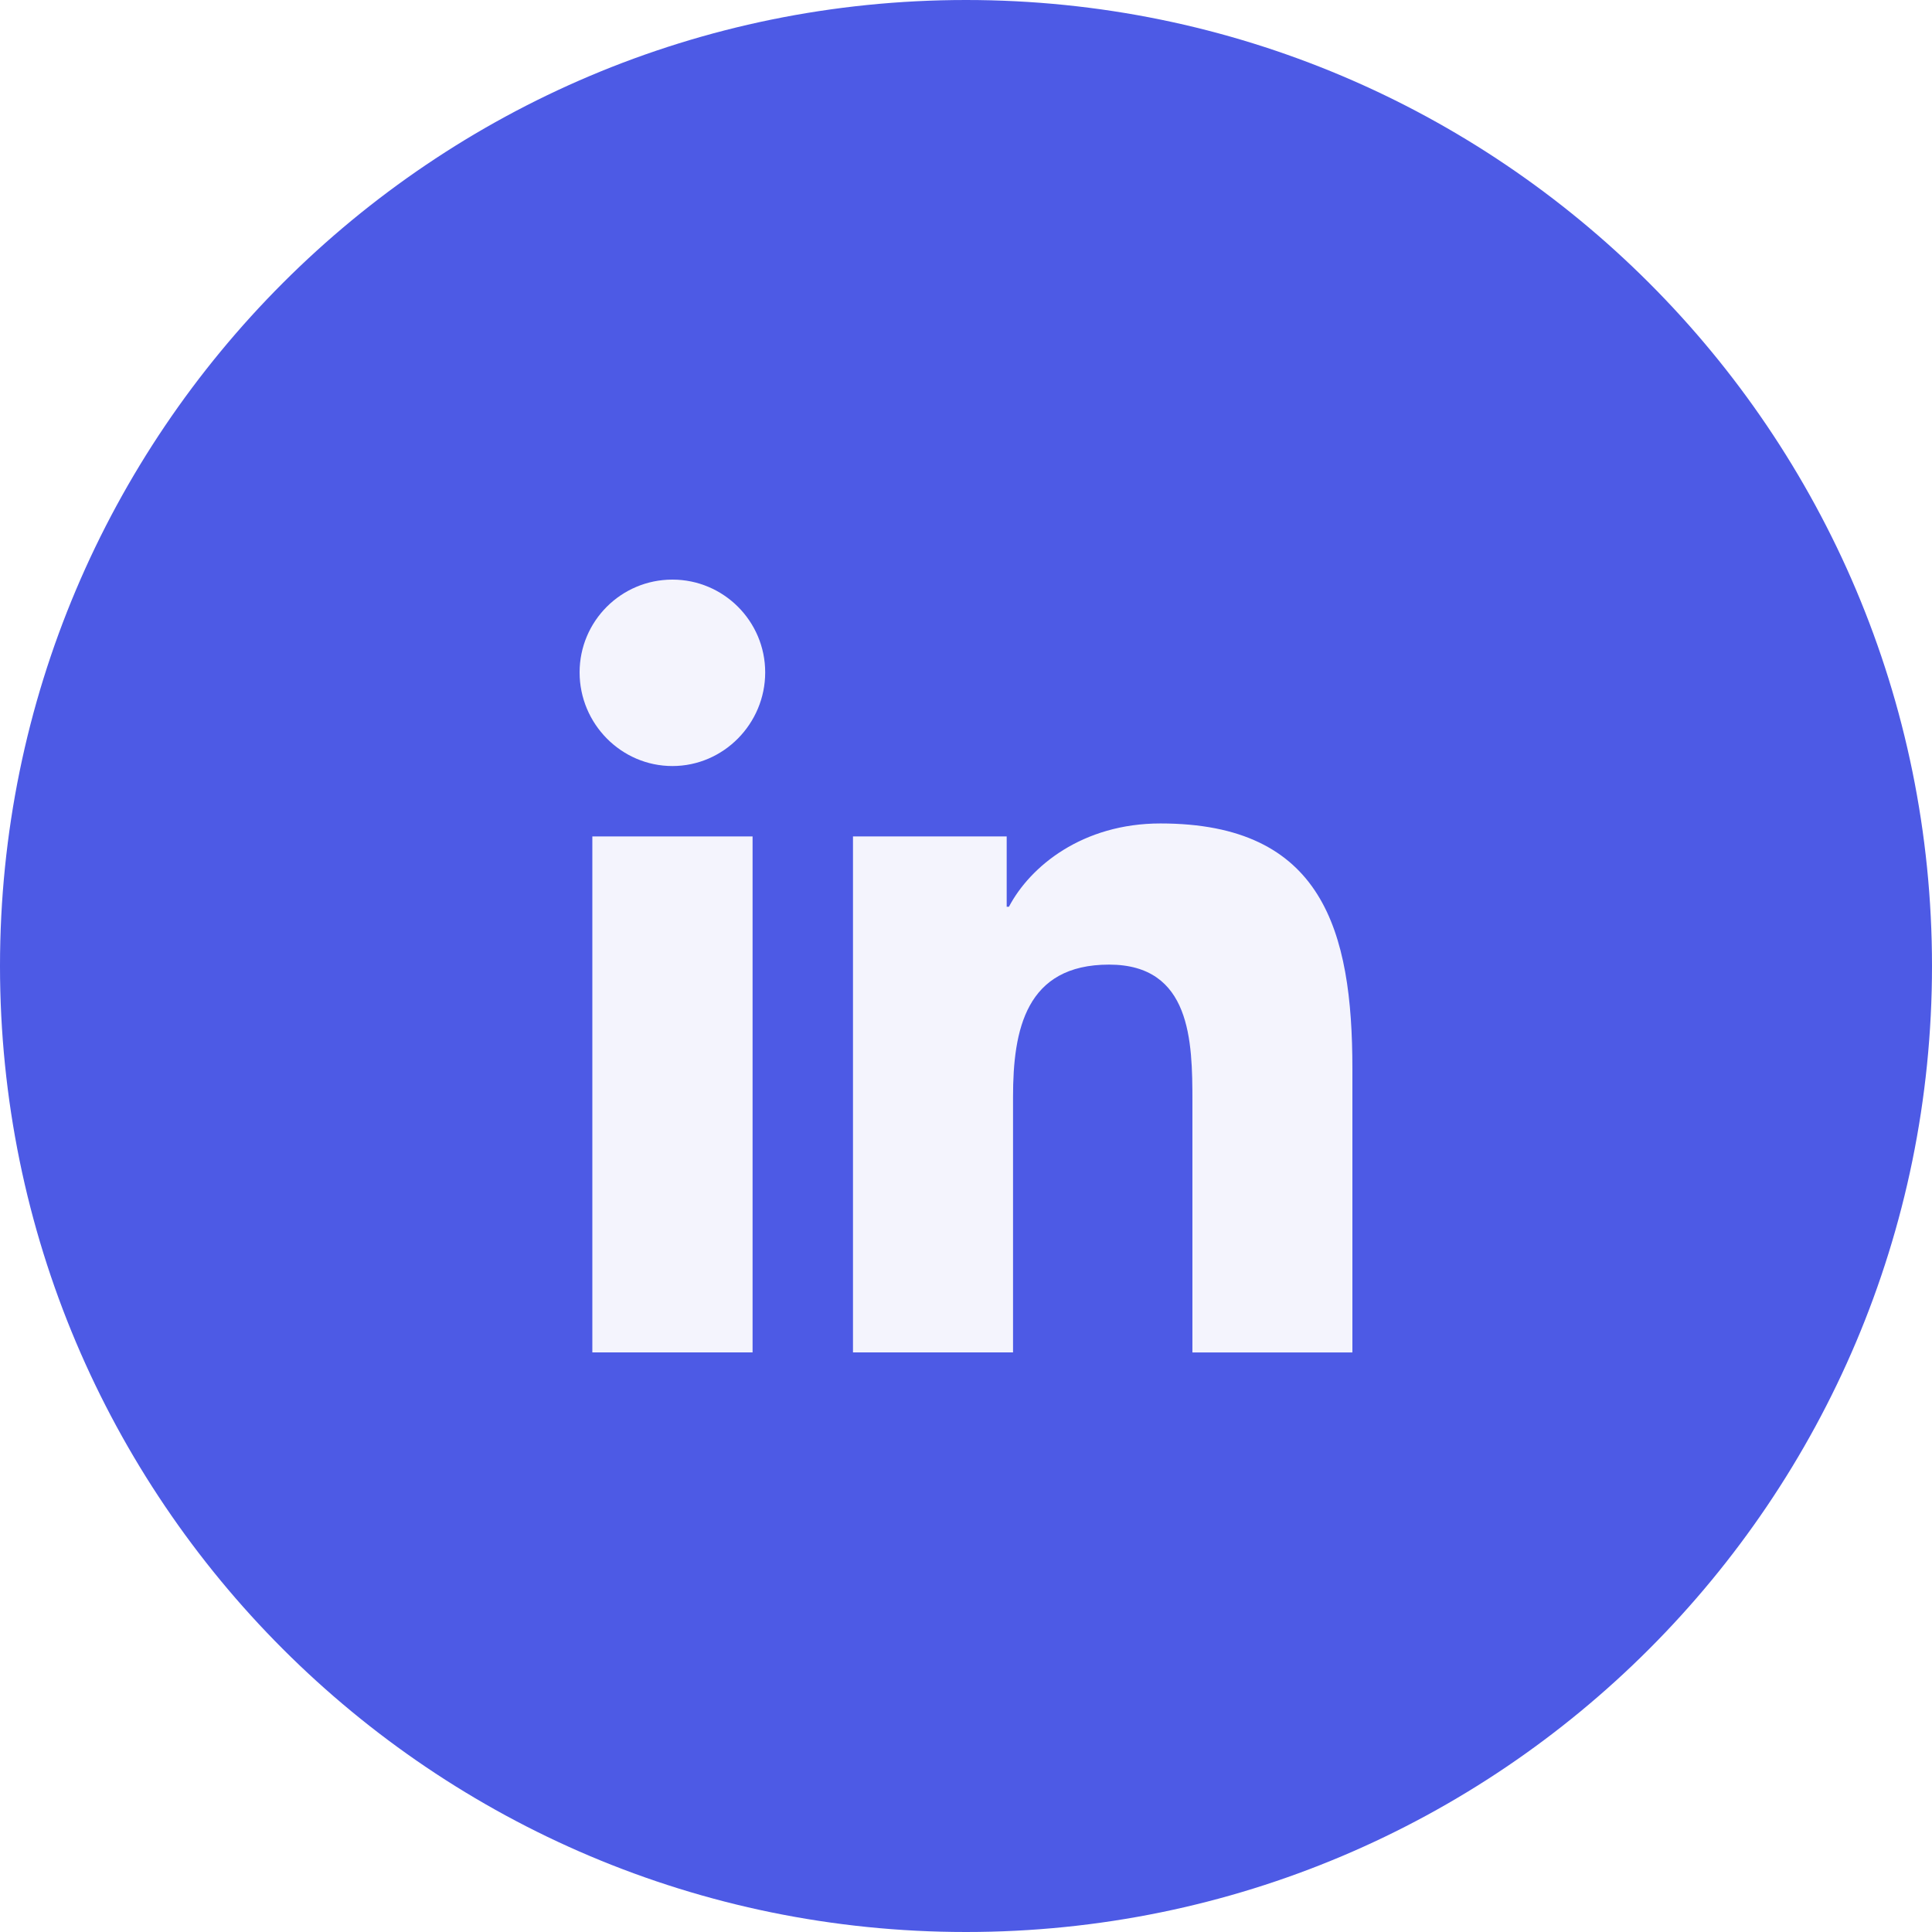
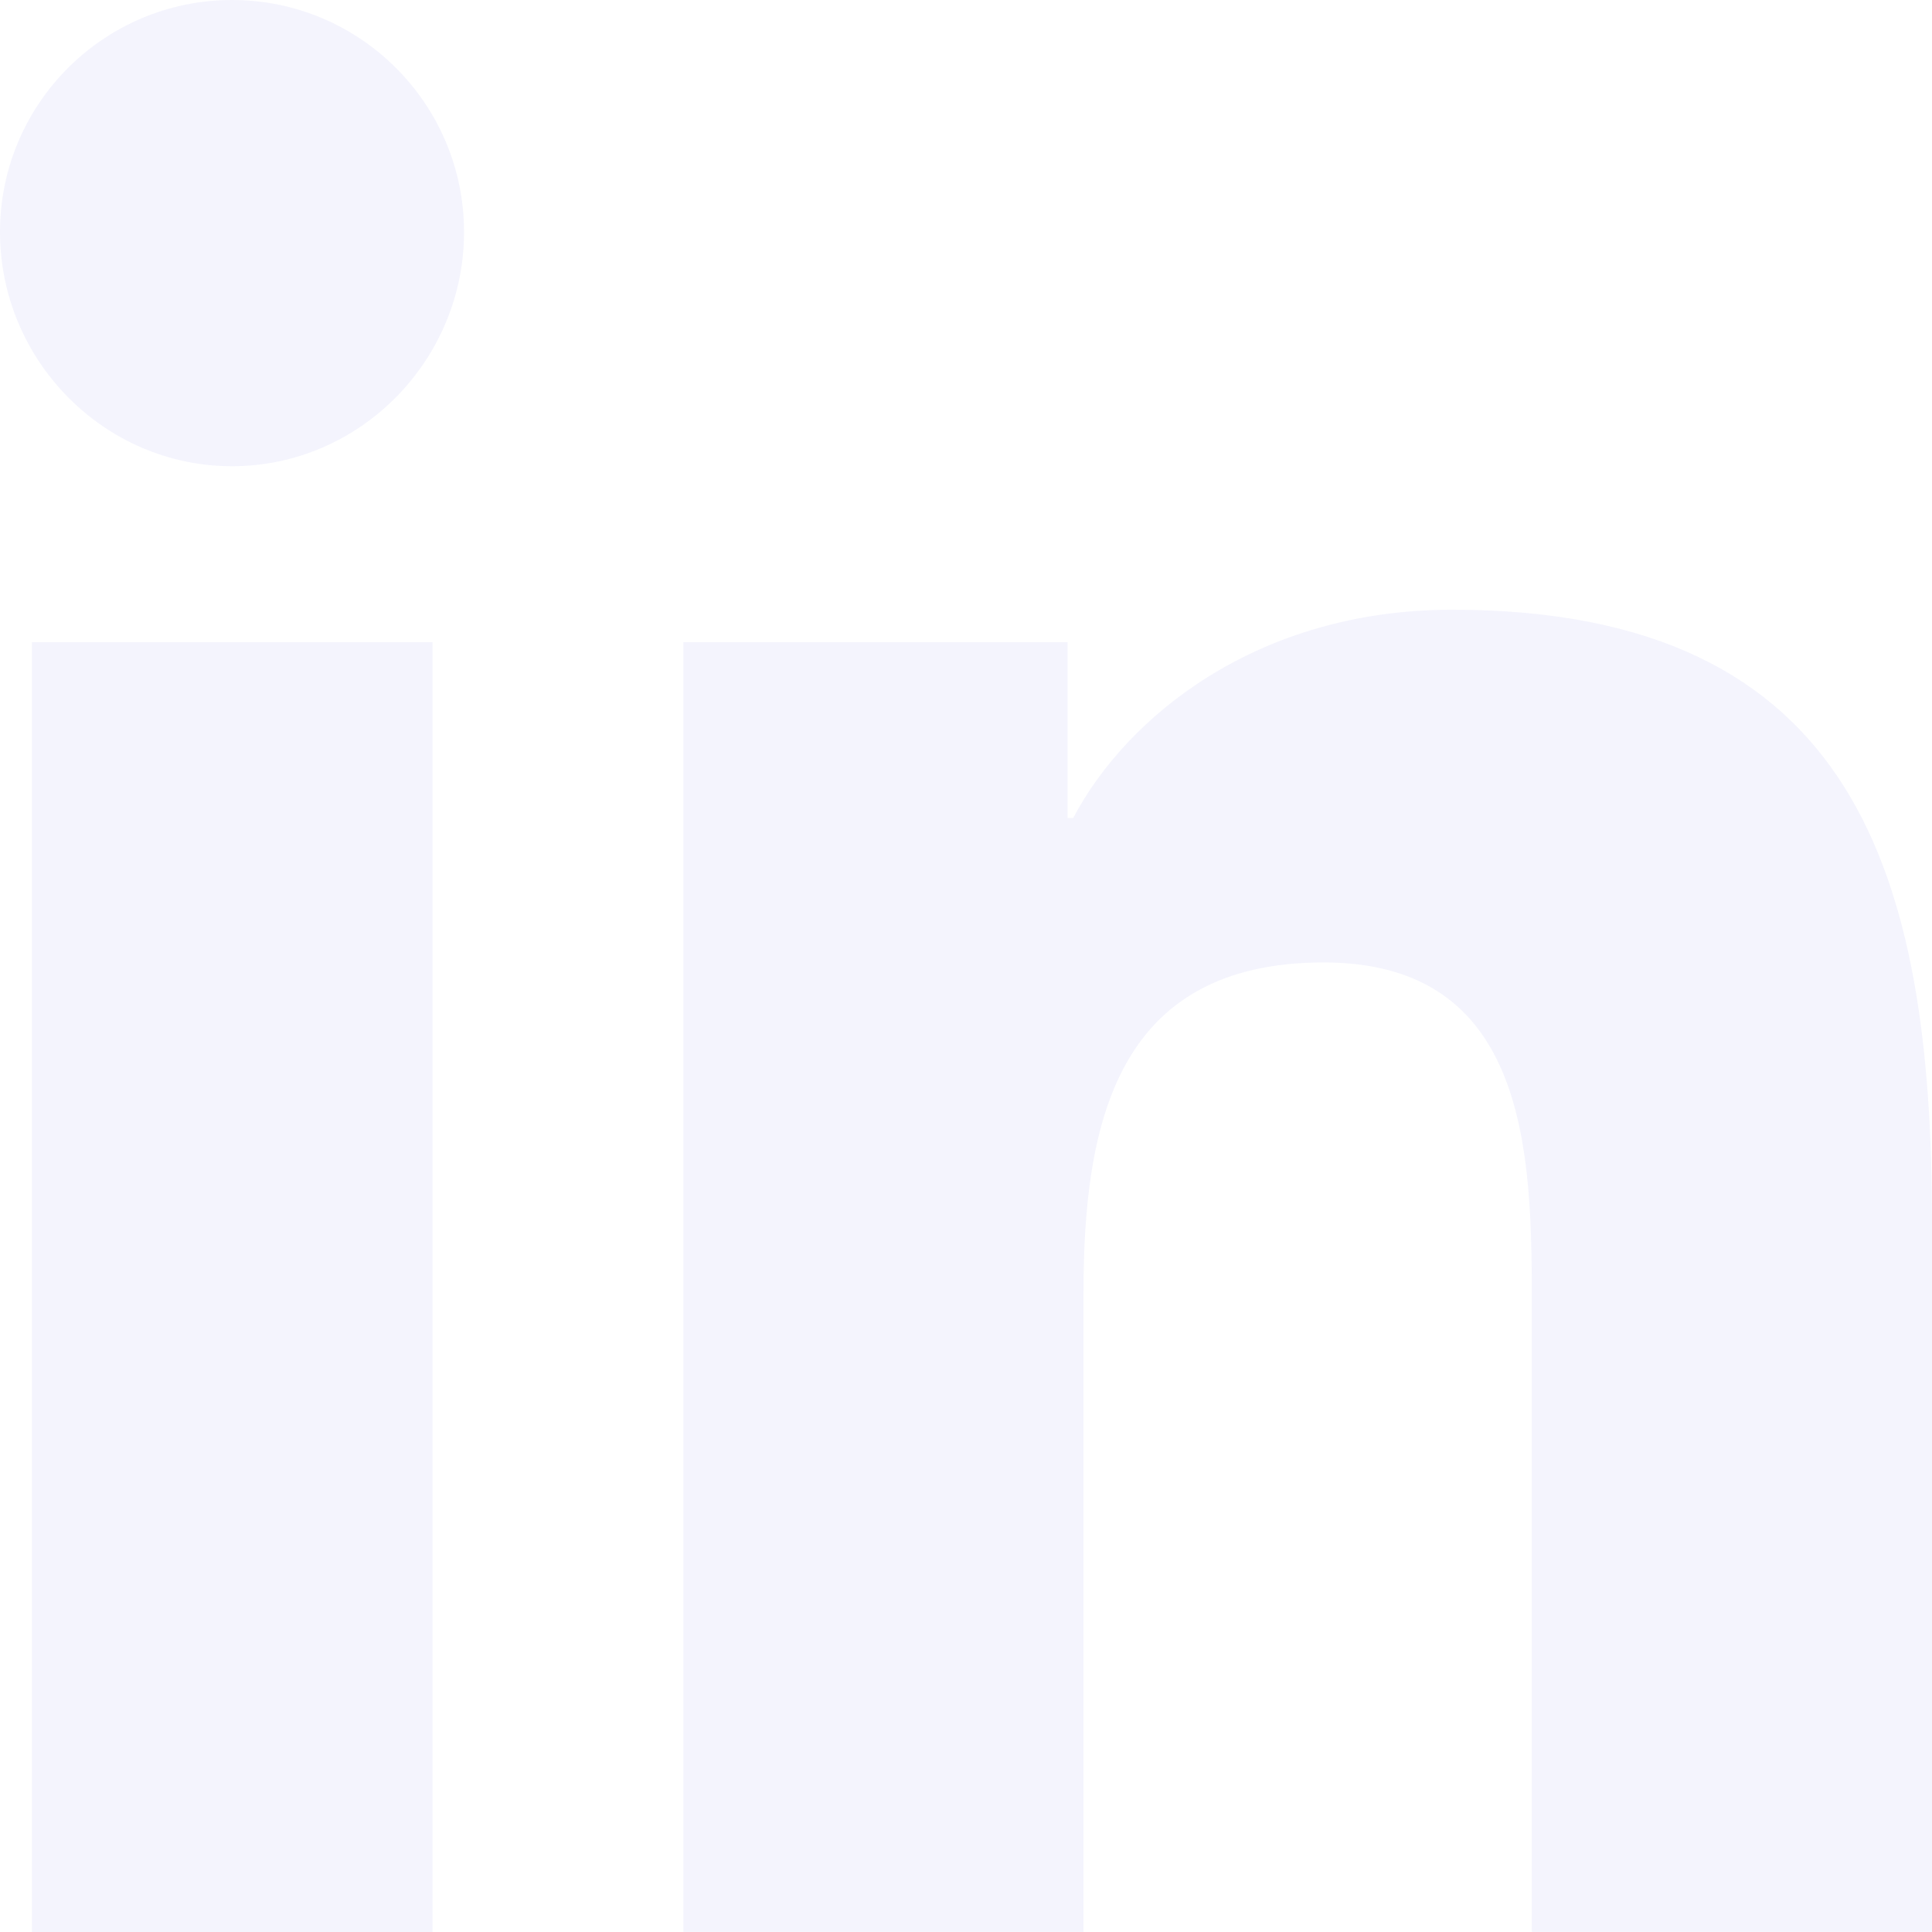
<svg xmlns="http://www.w3.org/2000/svg" version="1.1" width="32" height="32" viewBox="0 0 32 32">
-   <path fill="#4d5ae5" d="M32 16c0 4.418-1.791 8.418-4.686 11.314s-6.895 4.686-11.314 4.686c-4.418 0-8.418-1.791-11.314-4.686s-4.686-6.895-4.686-11.314c0-4.418 1.791-8.418 4.686-11.314s6.895-4.686 11.314-4.686c4.418 0 8.418 1.791 11.314 4.686s4.686 6.895 4.686 11.314z" />
-   <path fill="#f4f4fd" d="M22.397 22.4v-0.001h0.003v-4.694c0-2.297-0.494-4.066-3.179-4.066-1.291 0-2.157 0.708-2.51 1.38h-0.037v-1.165h-2.546v8.546h2.651v-4.231c0-1.114 0.211-2.192 1.591-2.192 1.36 0 1.38 1.272 1.38 2.263v4.161h2.648z" />
-   <path fill="#f4f4fd" d="M9.811 13.854h2.654v8.546h-2.654v-8.546z" />
-   <path fill="#f4f4fd" d="M11.137 9.6c-0.849 0-1.537 0.688-1.537 1.537s0.688 1.551 1.537 1.551c0.849 0 1.537-0.703 1.537-1.551s-0.689-1.537-1.537-1.537v0z" />
+   <path fill="#f4f4fd" d="M31.992 32v-0.001h0.008v-11.736c0-5.741-1.236-10.164-7.948-10.164-3.227 0-5.392 1.771-6.276 3.449h-0.093v-2.913h-6.364v21.364h6.627v-10.579c0-2.785 0.528-5.479 3.977-5.479 3.399 0 3.449 3.179 3.449 5.657v10.401h6.62z" />
+   <path fill="#f4f4fd" d="M0.528 10.636h6.635v21.364h-6.635v-21.364z" />
+   <path fill="#f4f4fd" d="M3.843-0c-2.121 0-3.843 1.721-3.843 3.843s1.721 3.879 3.843 3.879c2.121 0 3.843-1.757 3.843-3.879-0.001-2.121-1.723-3.843-3.843-3.843v0z" />
</svg>
